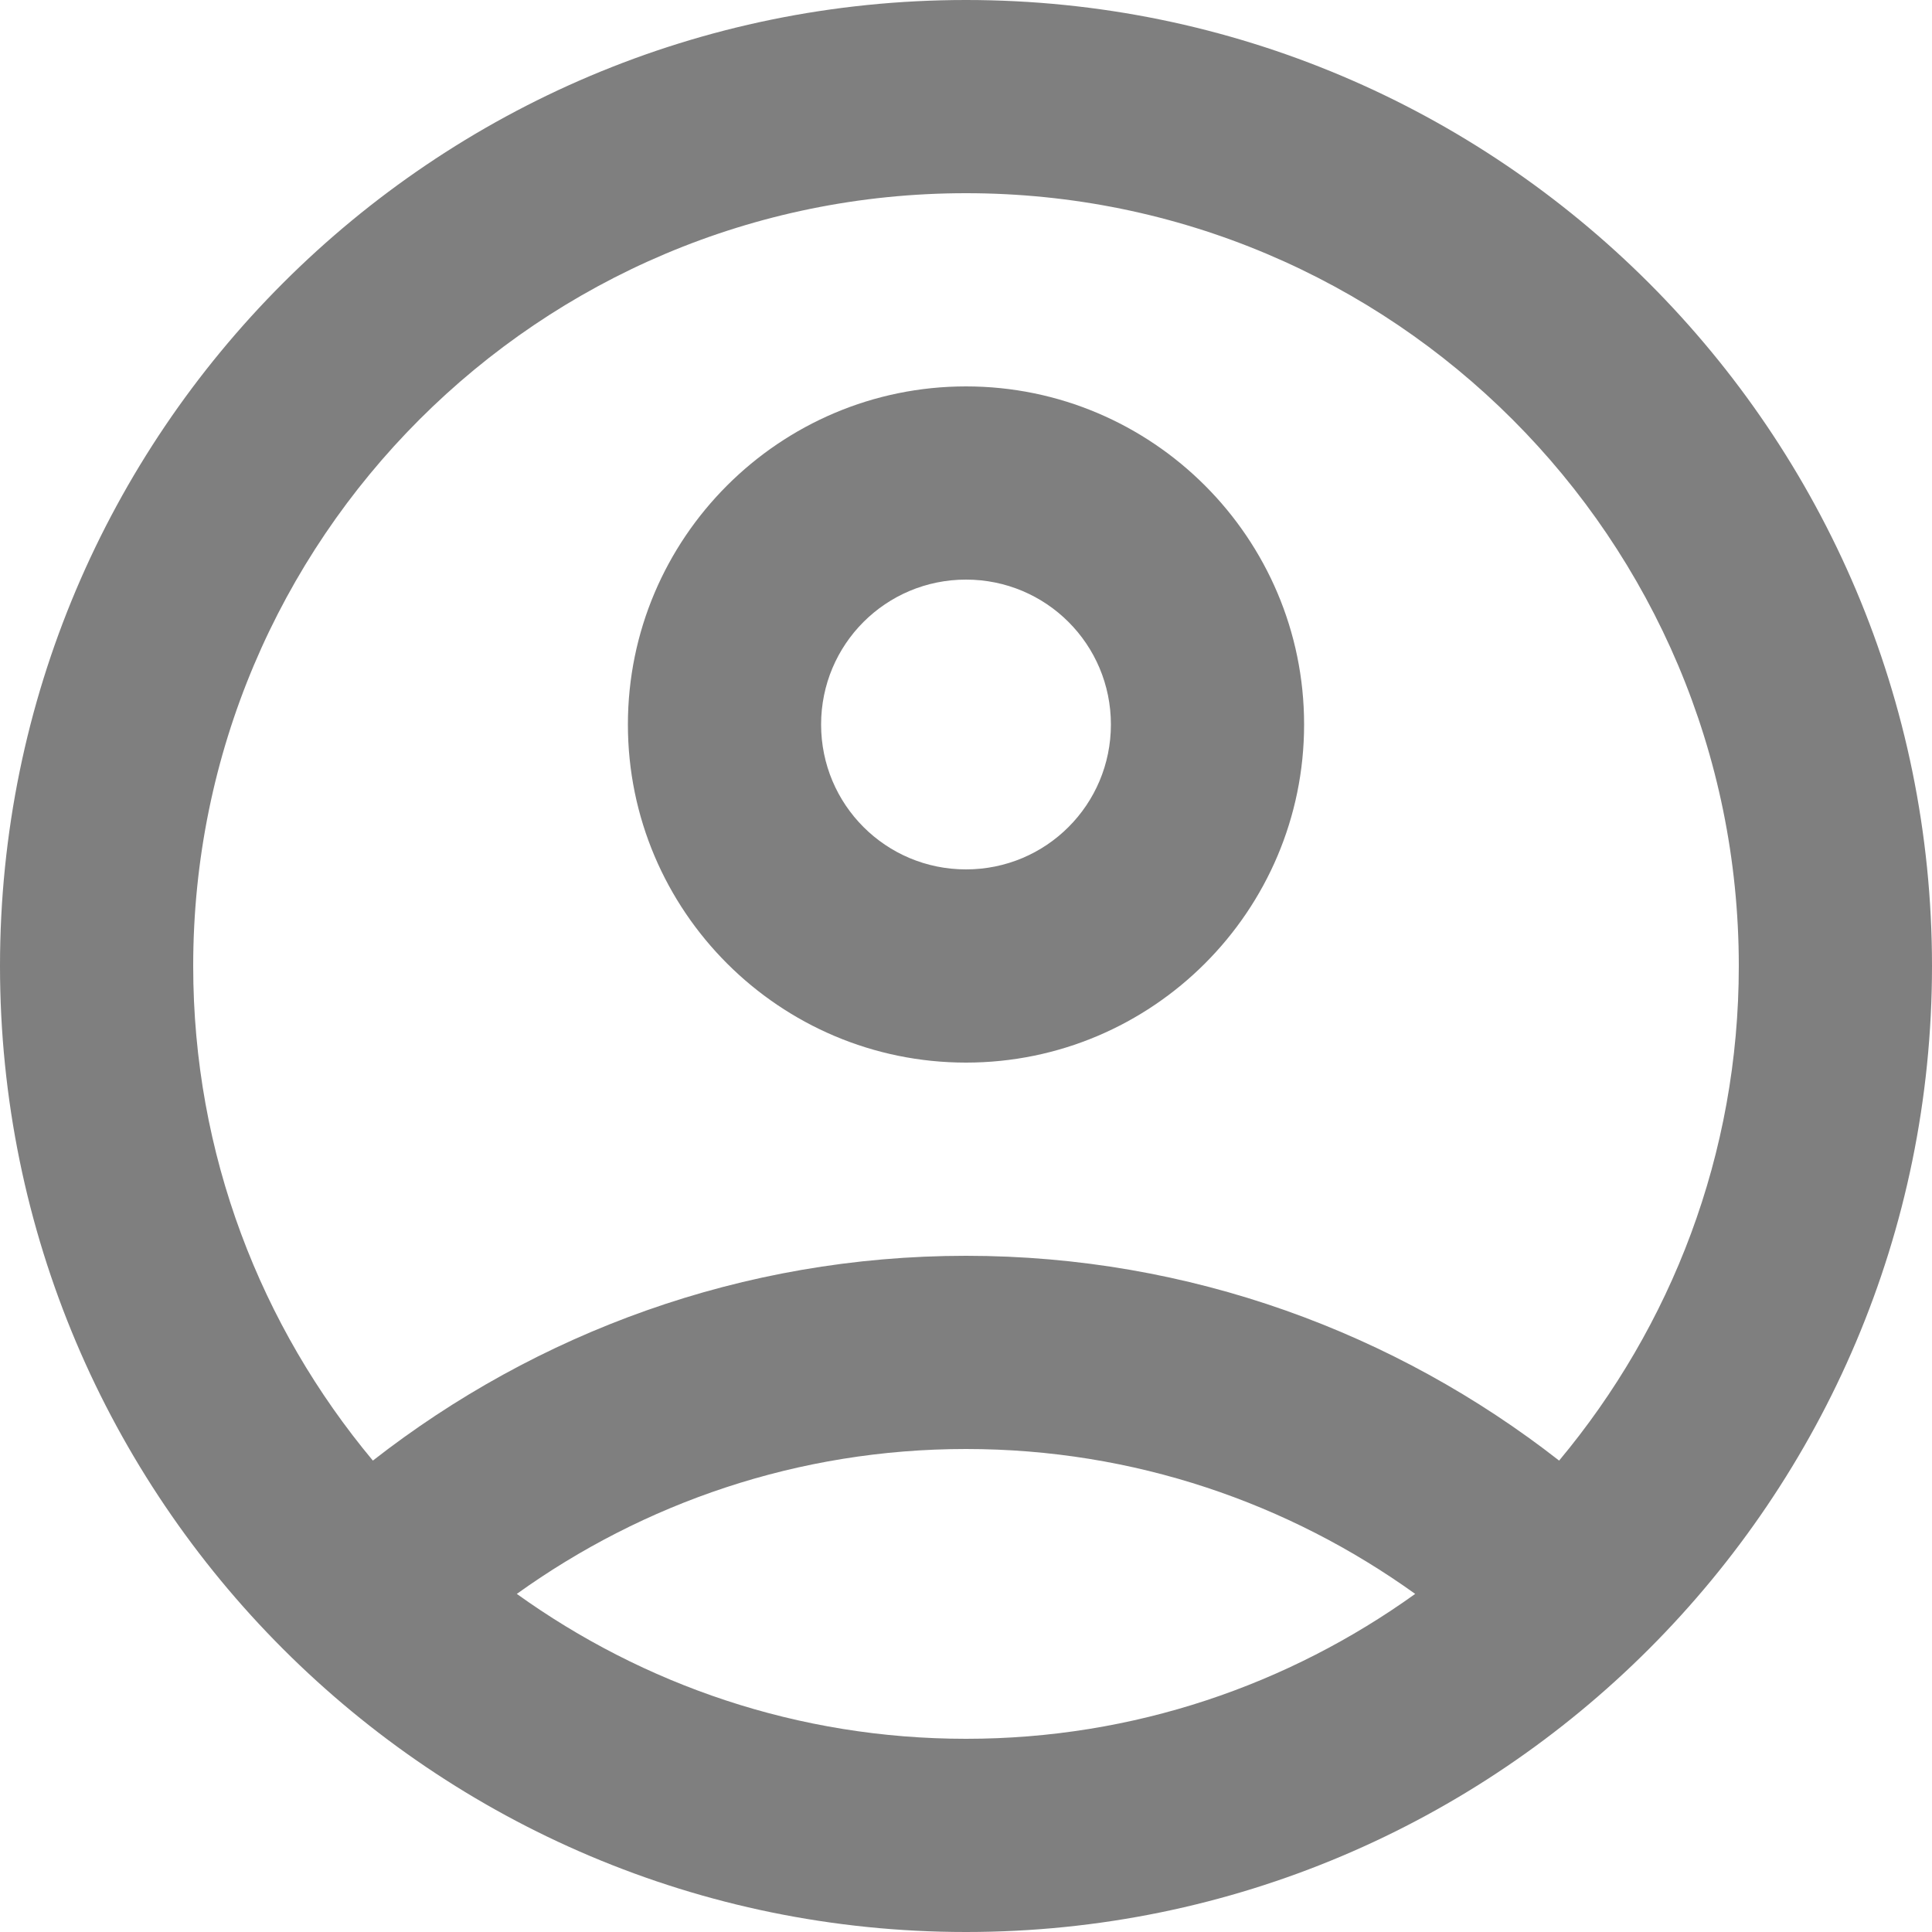
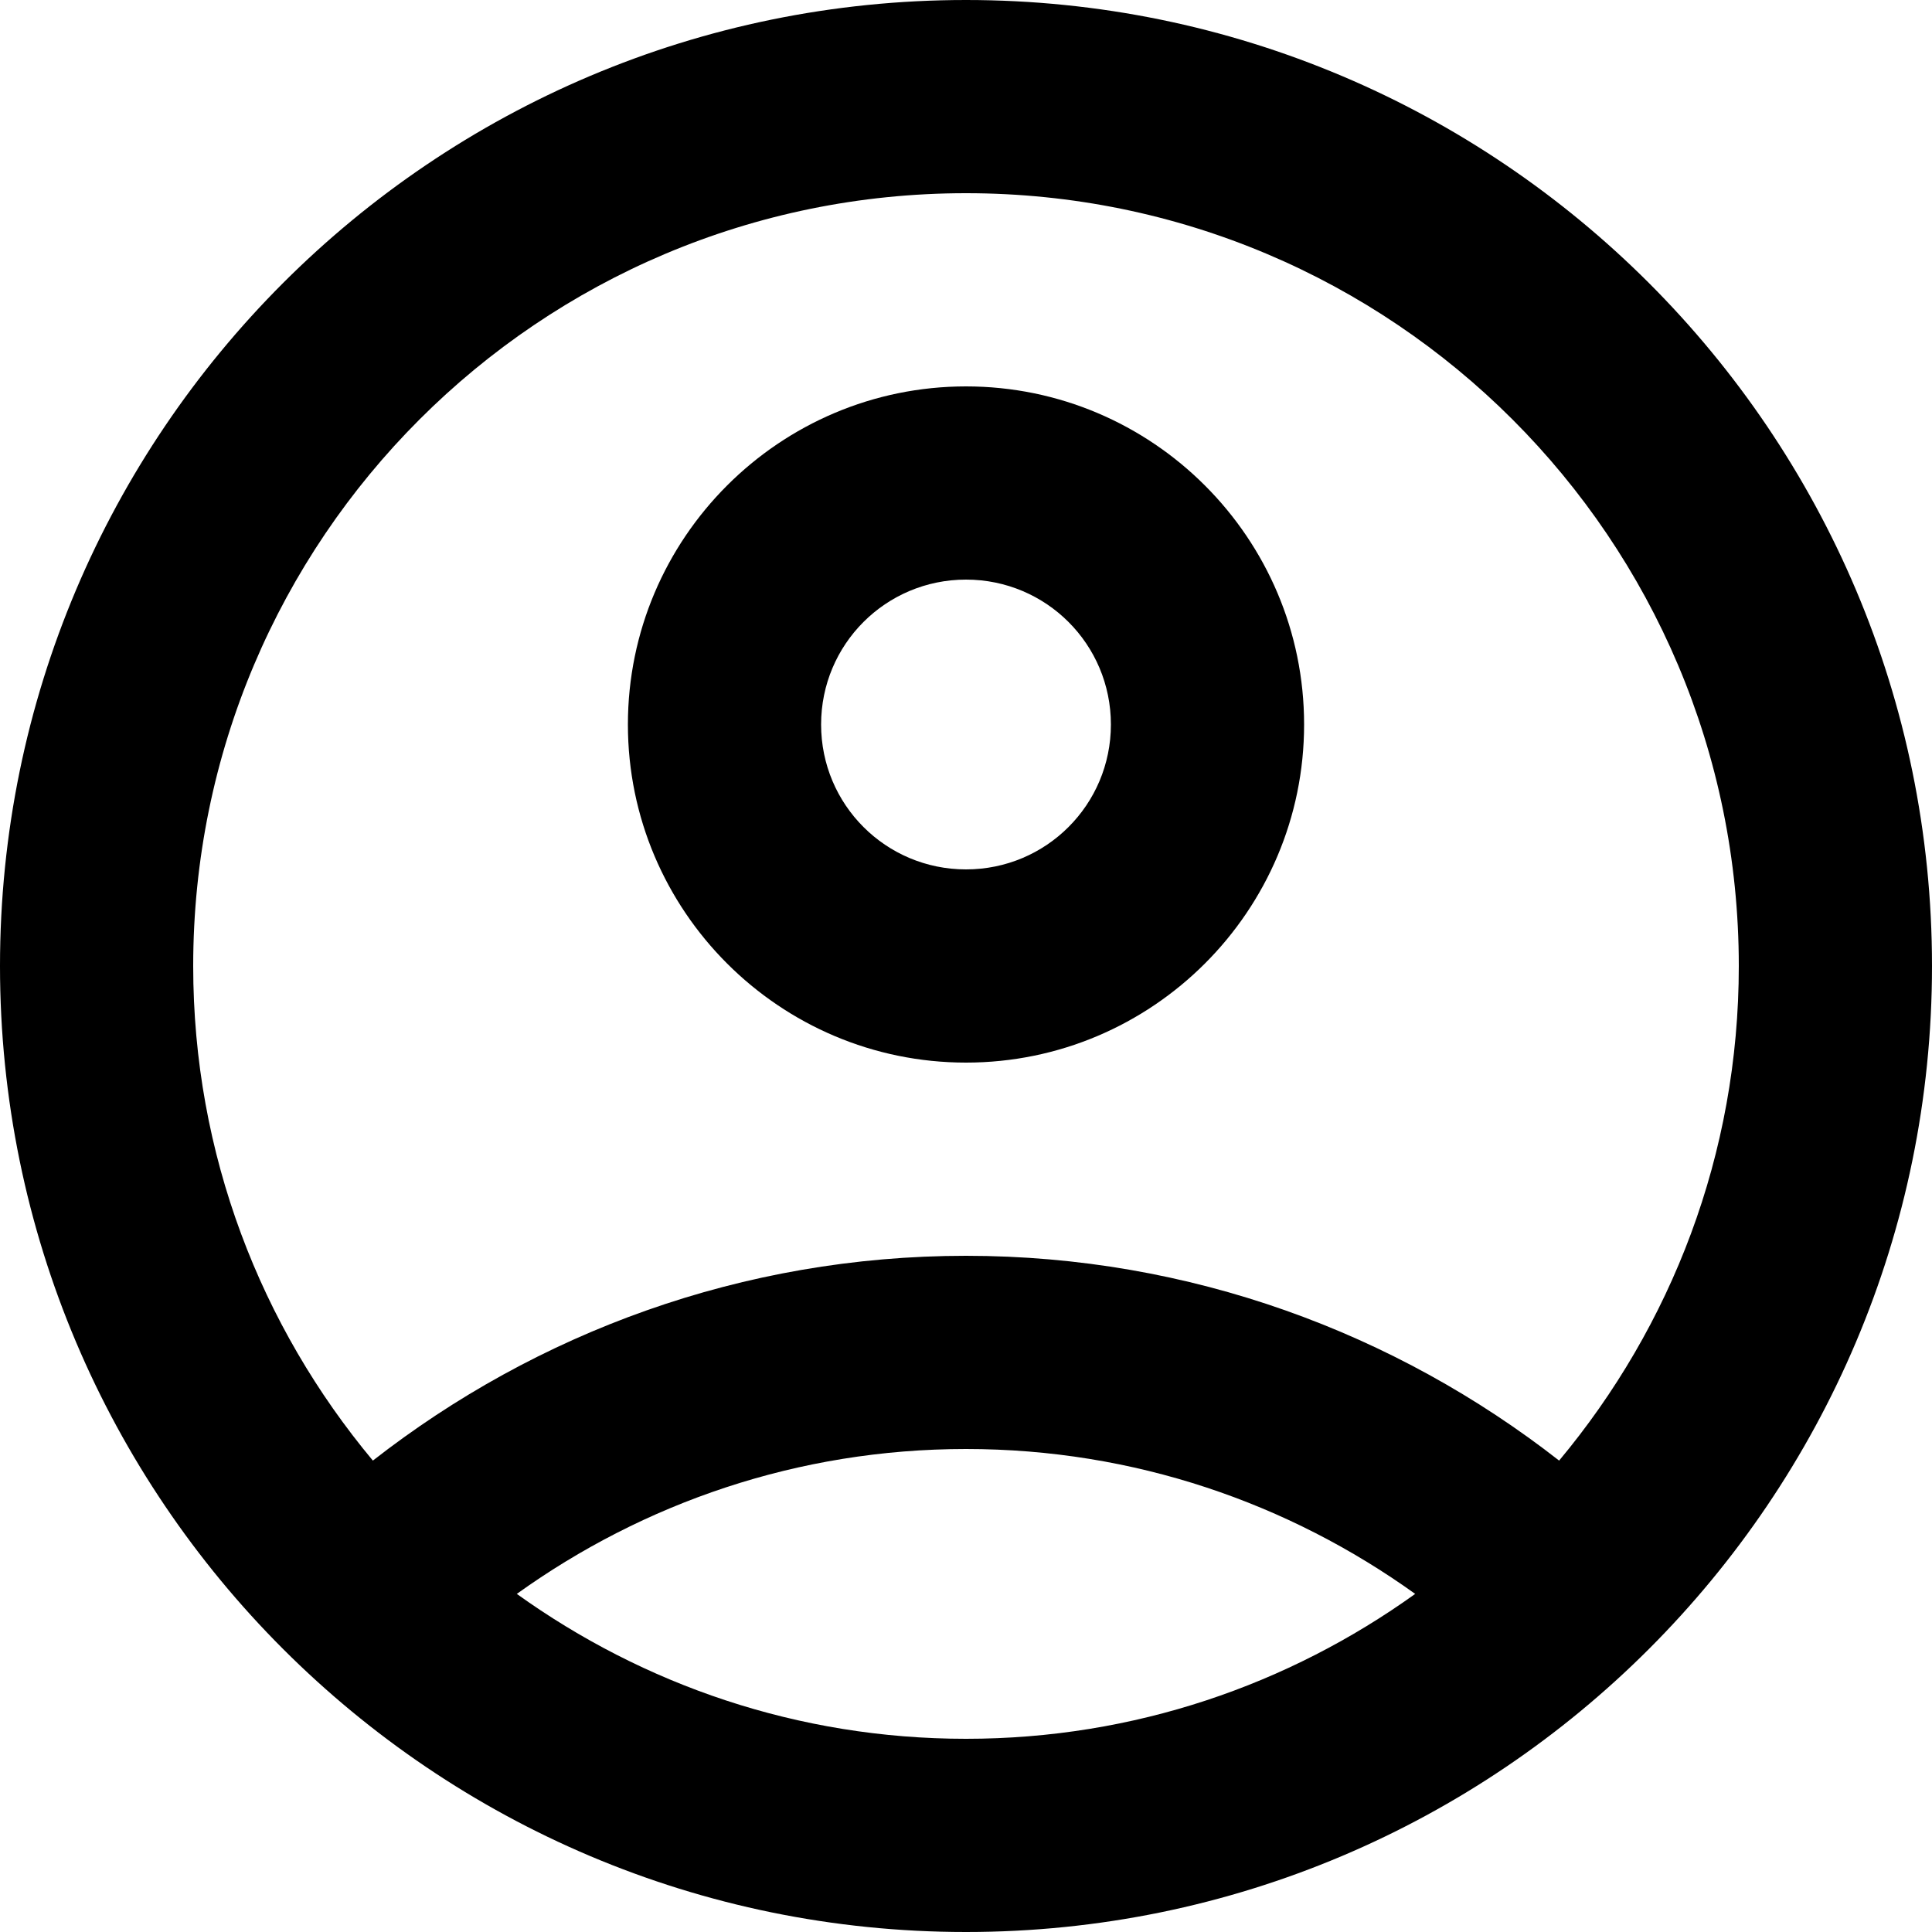
- <svg xmlns="http://www.w3.org/2000/svg" width="16" height="16" viewBox="0 0 16 16" fill="none">
-   <path fill-rule="evenodd" clip-rule="evenodd" d="M8 3.2C9.544 3.2 10.8 4.456 10.8 6C10.8 7.544 9.544 8.8 8 8.8C6.456 8.8 5.2 7.544 5.2 6C5.2 4.456 6.456 3.2 8 3.2ZM8 4.8C7.336 4.8 6.8 5.336 6.8 6C6.8 6.664 7.336 7.2 8 7.2C8.664 7.2 9.2 6.664 9.2 6C9.2 5.336 8.664 4.8 8 4.8Z" fill="#7F7F7F" />
-   <path fill-rule="evenodd" clip-rule="evenodd" d="M8 0C12.416 0 16 3.584 16 8C16 12.416 12.416 16 8 16C3.584 16 0 12.416 0 8C6.45019e-08 3.584 3.584 6.44999e-08 8 0ZM8 12C6.608 12 5.328 12.448 4.28 13.2C5.328 13.952 6.608 14.4 8 14.4C9.392 14.4 10.672 13.952 11.72 13.2C10.672 12.448 9.392 12 8 12ZM8 1.6C4.464 1.6 1.6 4.464 1.6 8C1.6 9.56 2.16 10.984 3.088 12.096C4.44 11.04 6.144 10.4 8 10.4C9.856 10.4 11.56 11.04 12.912 12.096C13.84 10.984 14.4 9.56 14.4 8C14.4 4.464 11.536 1.6 8 1.6Z" fill="#7F7F7F" />
+ <svg xmlns="http://www.w3.org/2000/svg" viewBox="0 0 16 16" fill="none">
+   <path fill-rule="evenodd" clip-rule="evenodd" d="M8 3.2C9.544 3.2 10.8 4.456 10.8 6C10.8 7.544 9.544 8.8 8 8.8C6.456 8.8 5.2 7.544 5.2 6C5.2 4.456 6.456 3.2 8 3.2ZM8 4.8C7.336 4.8 6.8 5.336 6.8 6C6.8 6.664 7.336 7.2 8 7.2C8.664 7.2 9.2 6.664 9.2 6C9.2 5.336 8.664 4.8 8 4.8Z" fill="currentColor" />
+   <path fill-rule="evenodd" clip-rule="evenodd" d="M8 0C12.416 0 16 3.584 16 8C16 12.416 12.416 16 8 16C3.584 16 0 12.416 0 8C6.45019e-08 3.584 3.584 6.44999e-08 8 0ZM8 12C6.608 12 5.328 12.448 4.28 13.2C5.328 13.952 6.608 14.4 8 14.4C9.392 14.4 10.672 13.952 11.72 13.2C10.672 12.448 9.392 12 8 12ZM8 1.6C4.464 1.6 1.6 4.464 1.6 8C1.6 9.56 2.16 10.984 3.088 12.096C4.44 11.04 6.144 10.4 8 10.4C9.856 10.4 11.56 11.04 12.912 12.096C13.84 10.984 14.4 9.56 14.4 8C14.4 4.464 11.536 1.6 8 1.6Z" fill="currentColor" />
</svg>
